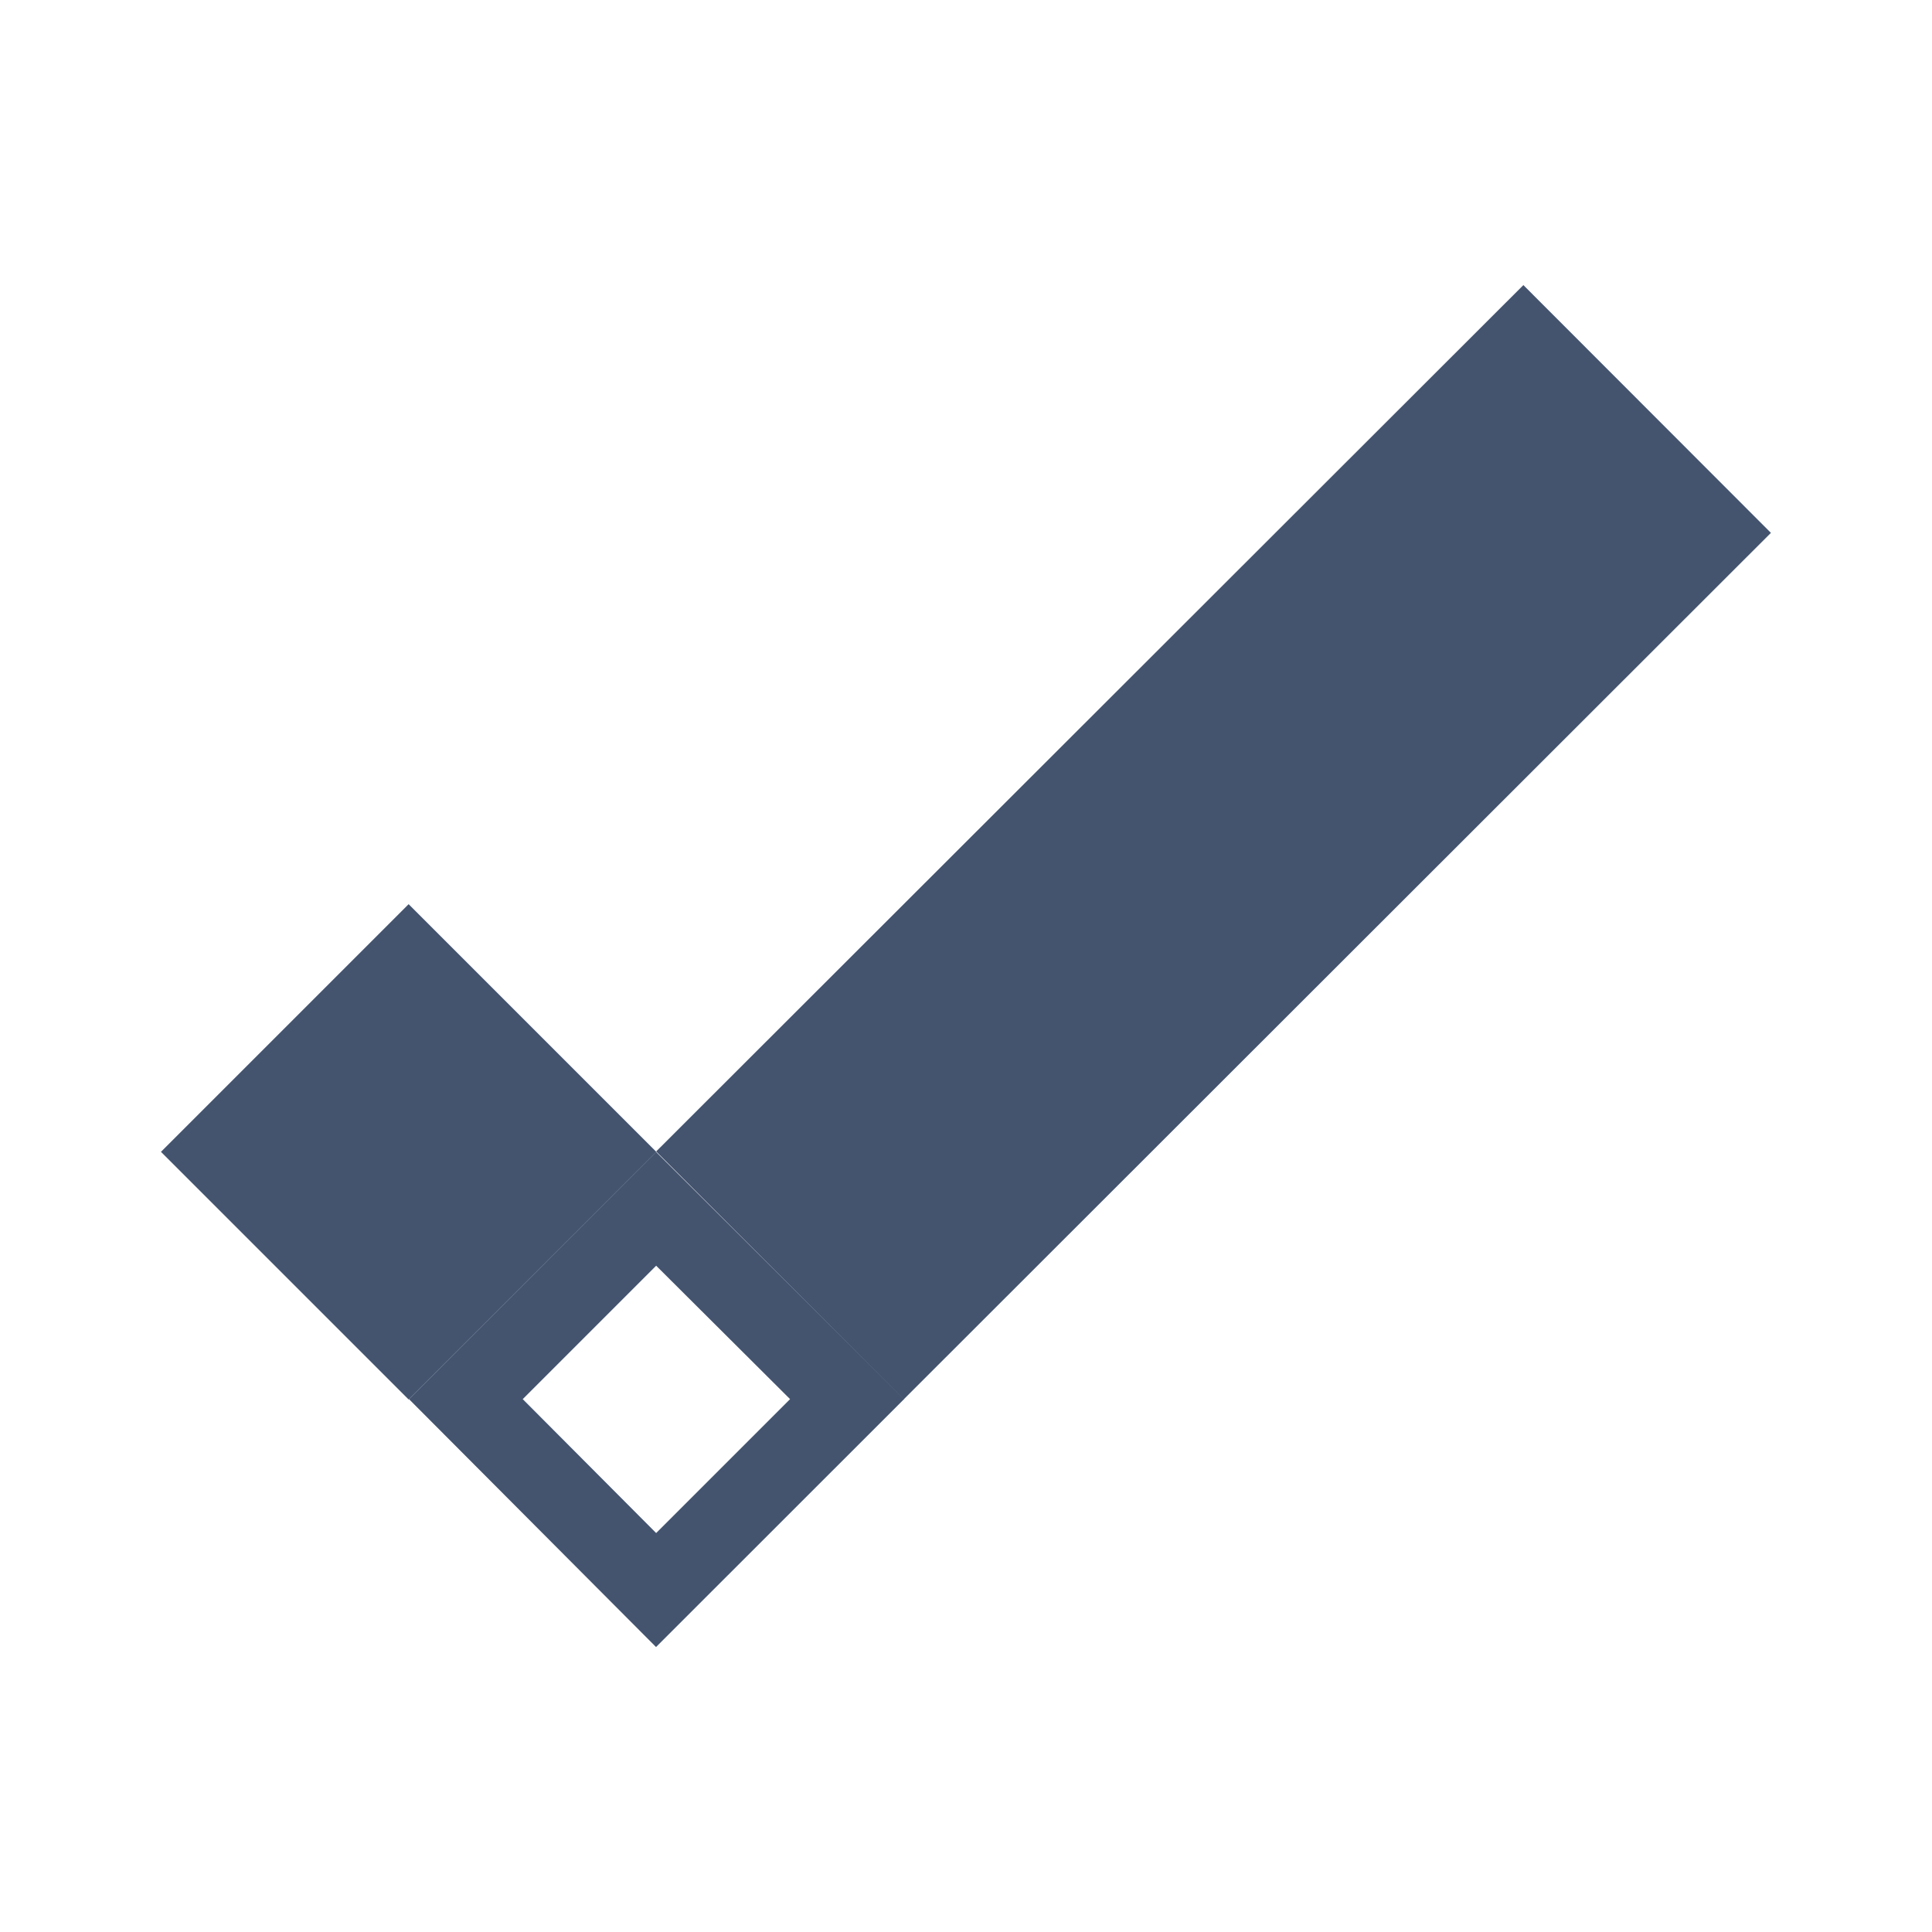
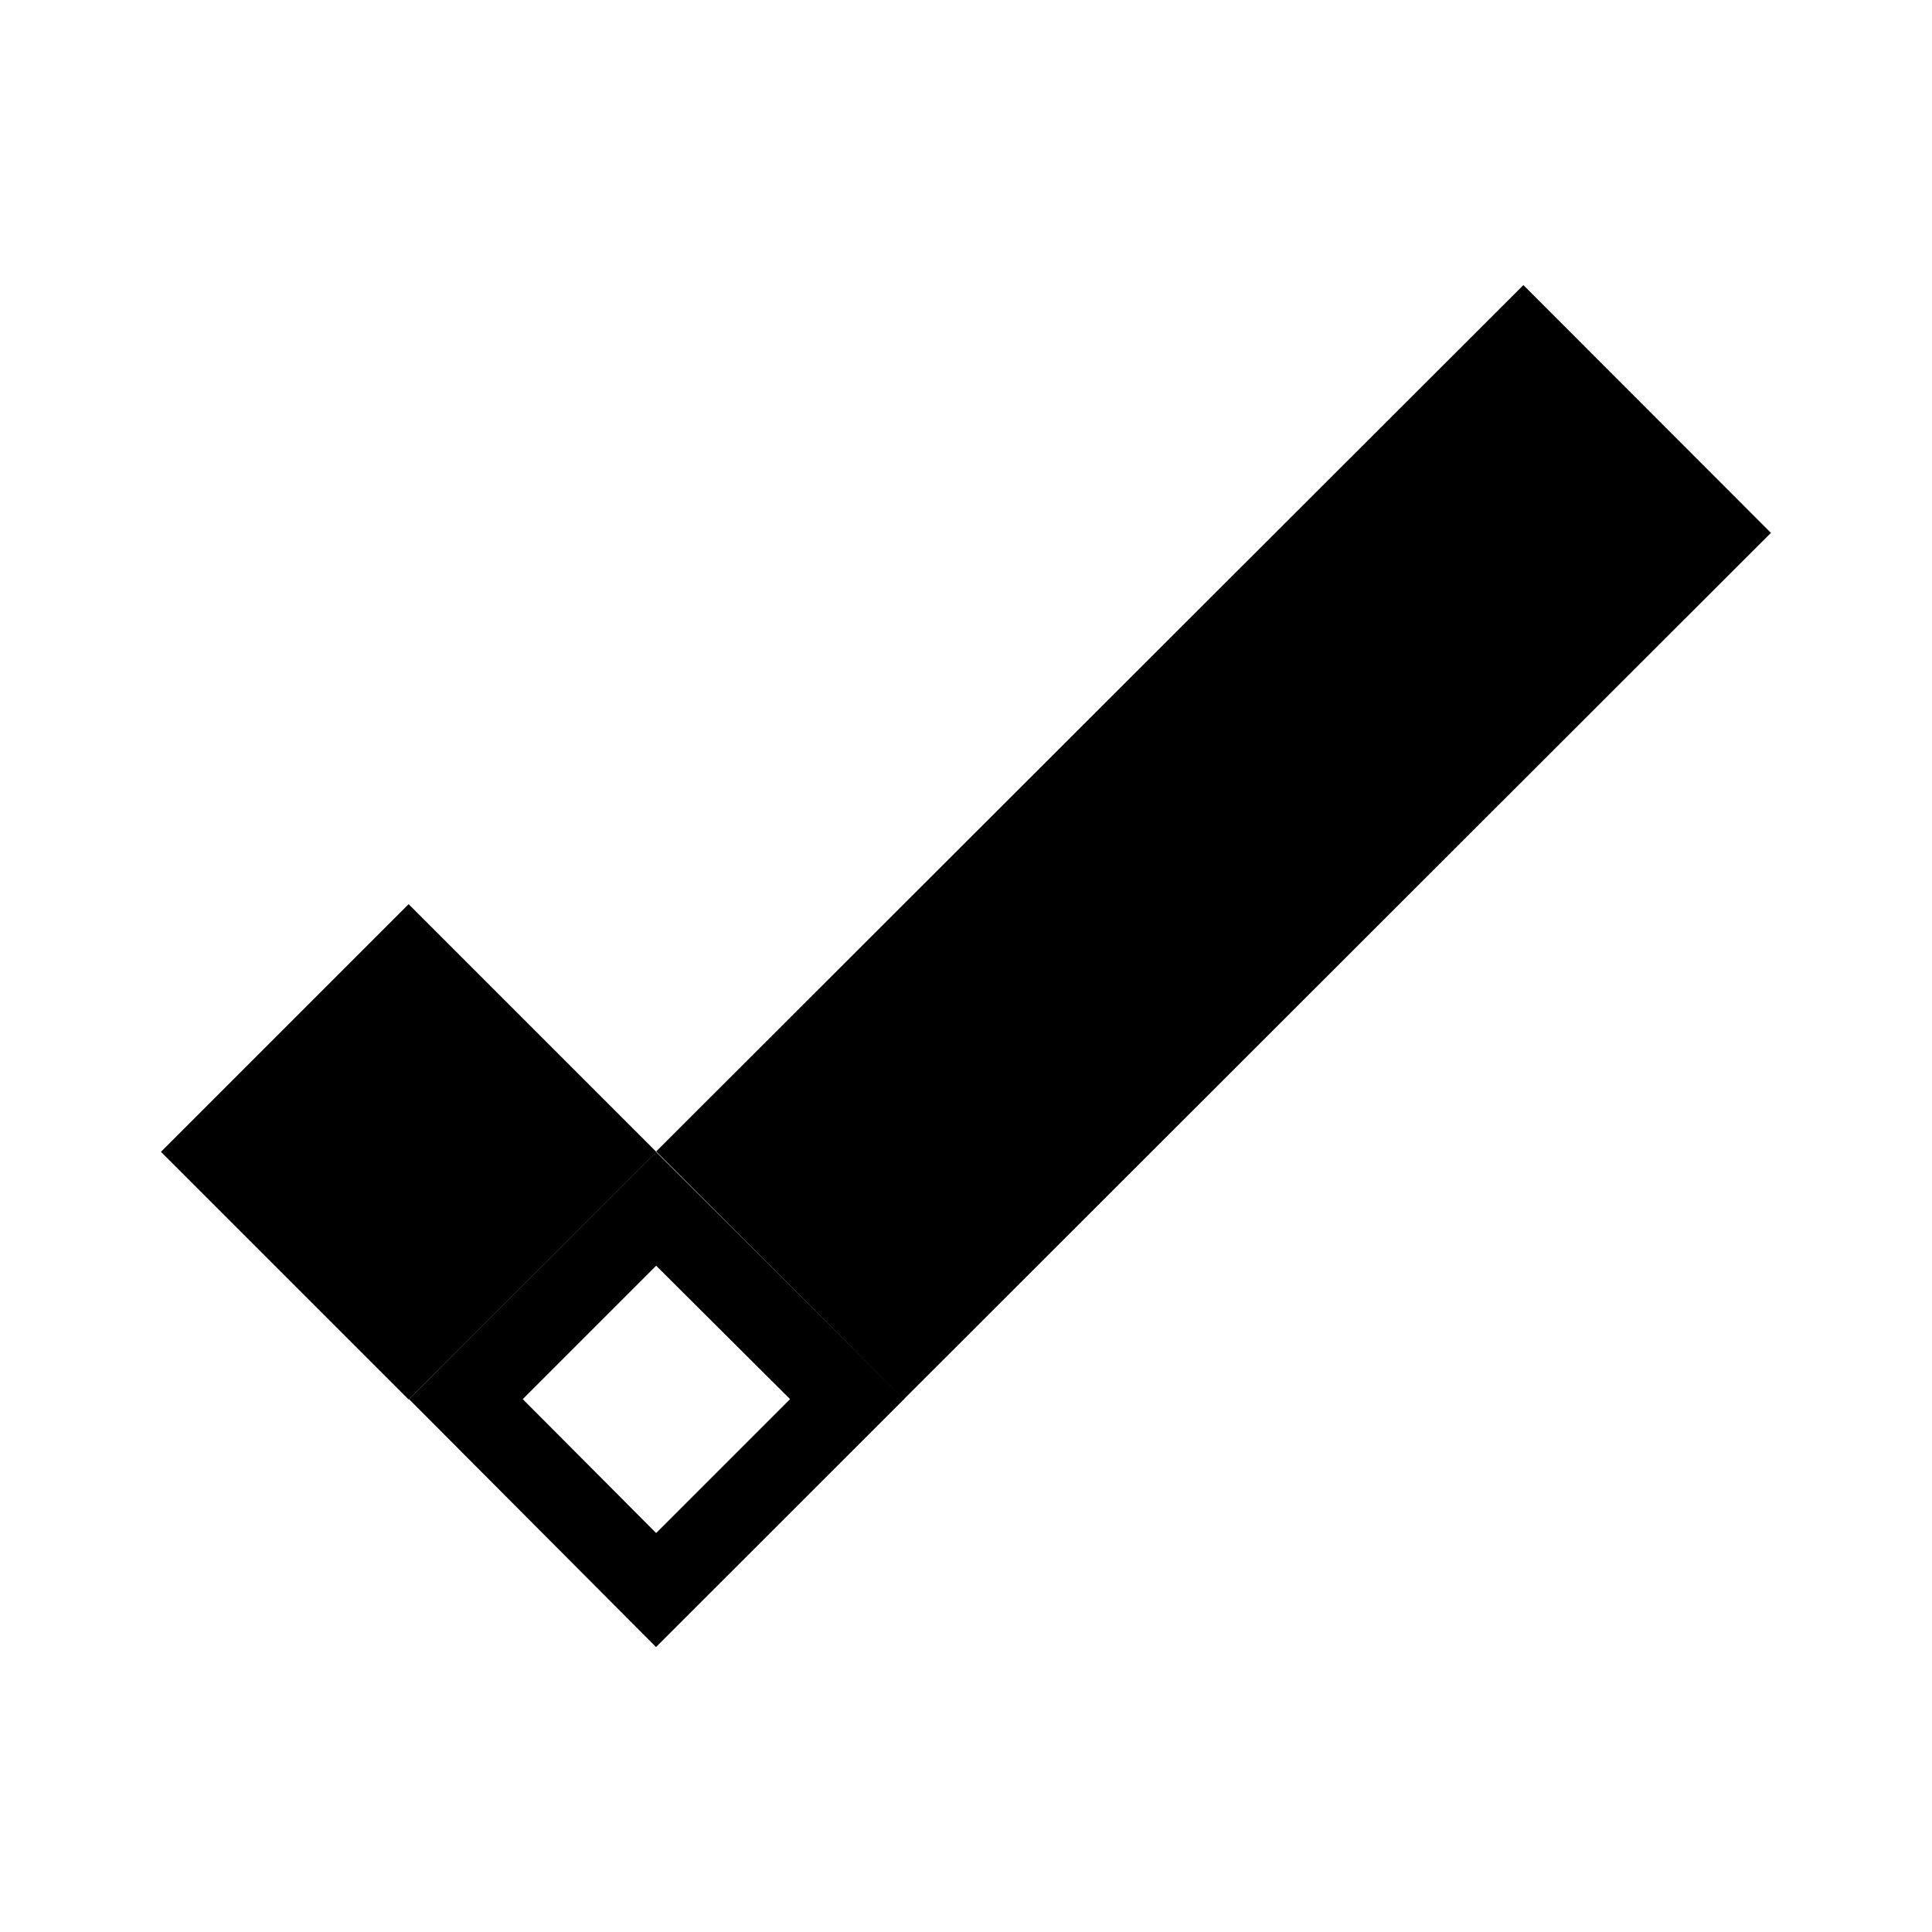
<svg xmlns="http://www.w3.org/2000/svg" width="16" height="16" viewBox="0 0 16 16" fill="none">
-   <path d="M3.384 7.488L1.333 9.539L3.384 11.59L5.435 9.539L3.384 7.488Z" fill="#44546F" />
-   <path d="M12.616 2.361L5.434 9.536L7.484 11.589L14.666 4.413L12.616 2.361Z" fill="#44546F" />
-   <path d="M5.434 10.482L6.543 11.587L5.434 12.696L4.329 11.587L5.434 10.482ZM5.433 9.54L3.387 11.587L5.433 13.64L7.487 11.587L5.433 9.54Z" fill="#44546F" />
+   <path d="M3.384 7.488L1.333 9.539L3.384 11.59L5.435 9.539L3.384 7.488Z" fill="currentColor" />
+   <path d="M12.616 2.361L5.434 9.536L7.484 11.589L14.666 4.413L12.616 2.361Z" fill="currentColor" />
+   <path d="M5.434 10.482L6.543 11.587L5.434 12.696L4.329 11.587L5.434 10.482ZM5.433 9.54L3.387 11.587L5.433 13.64L7.487 11.587L5.433 9.54Z" fill="currentColor" />
</svg>
